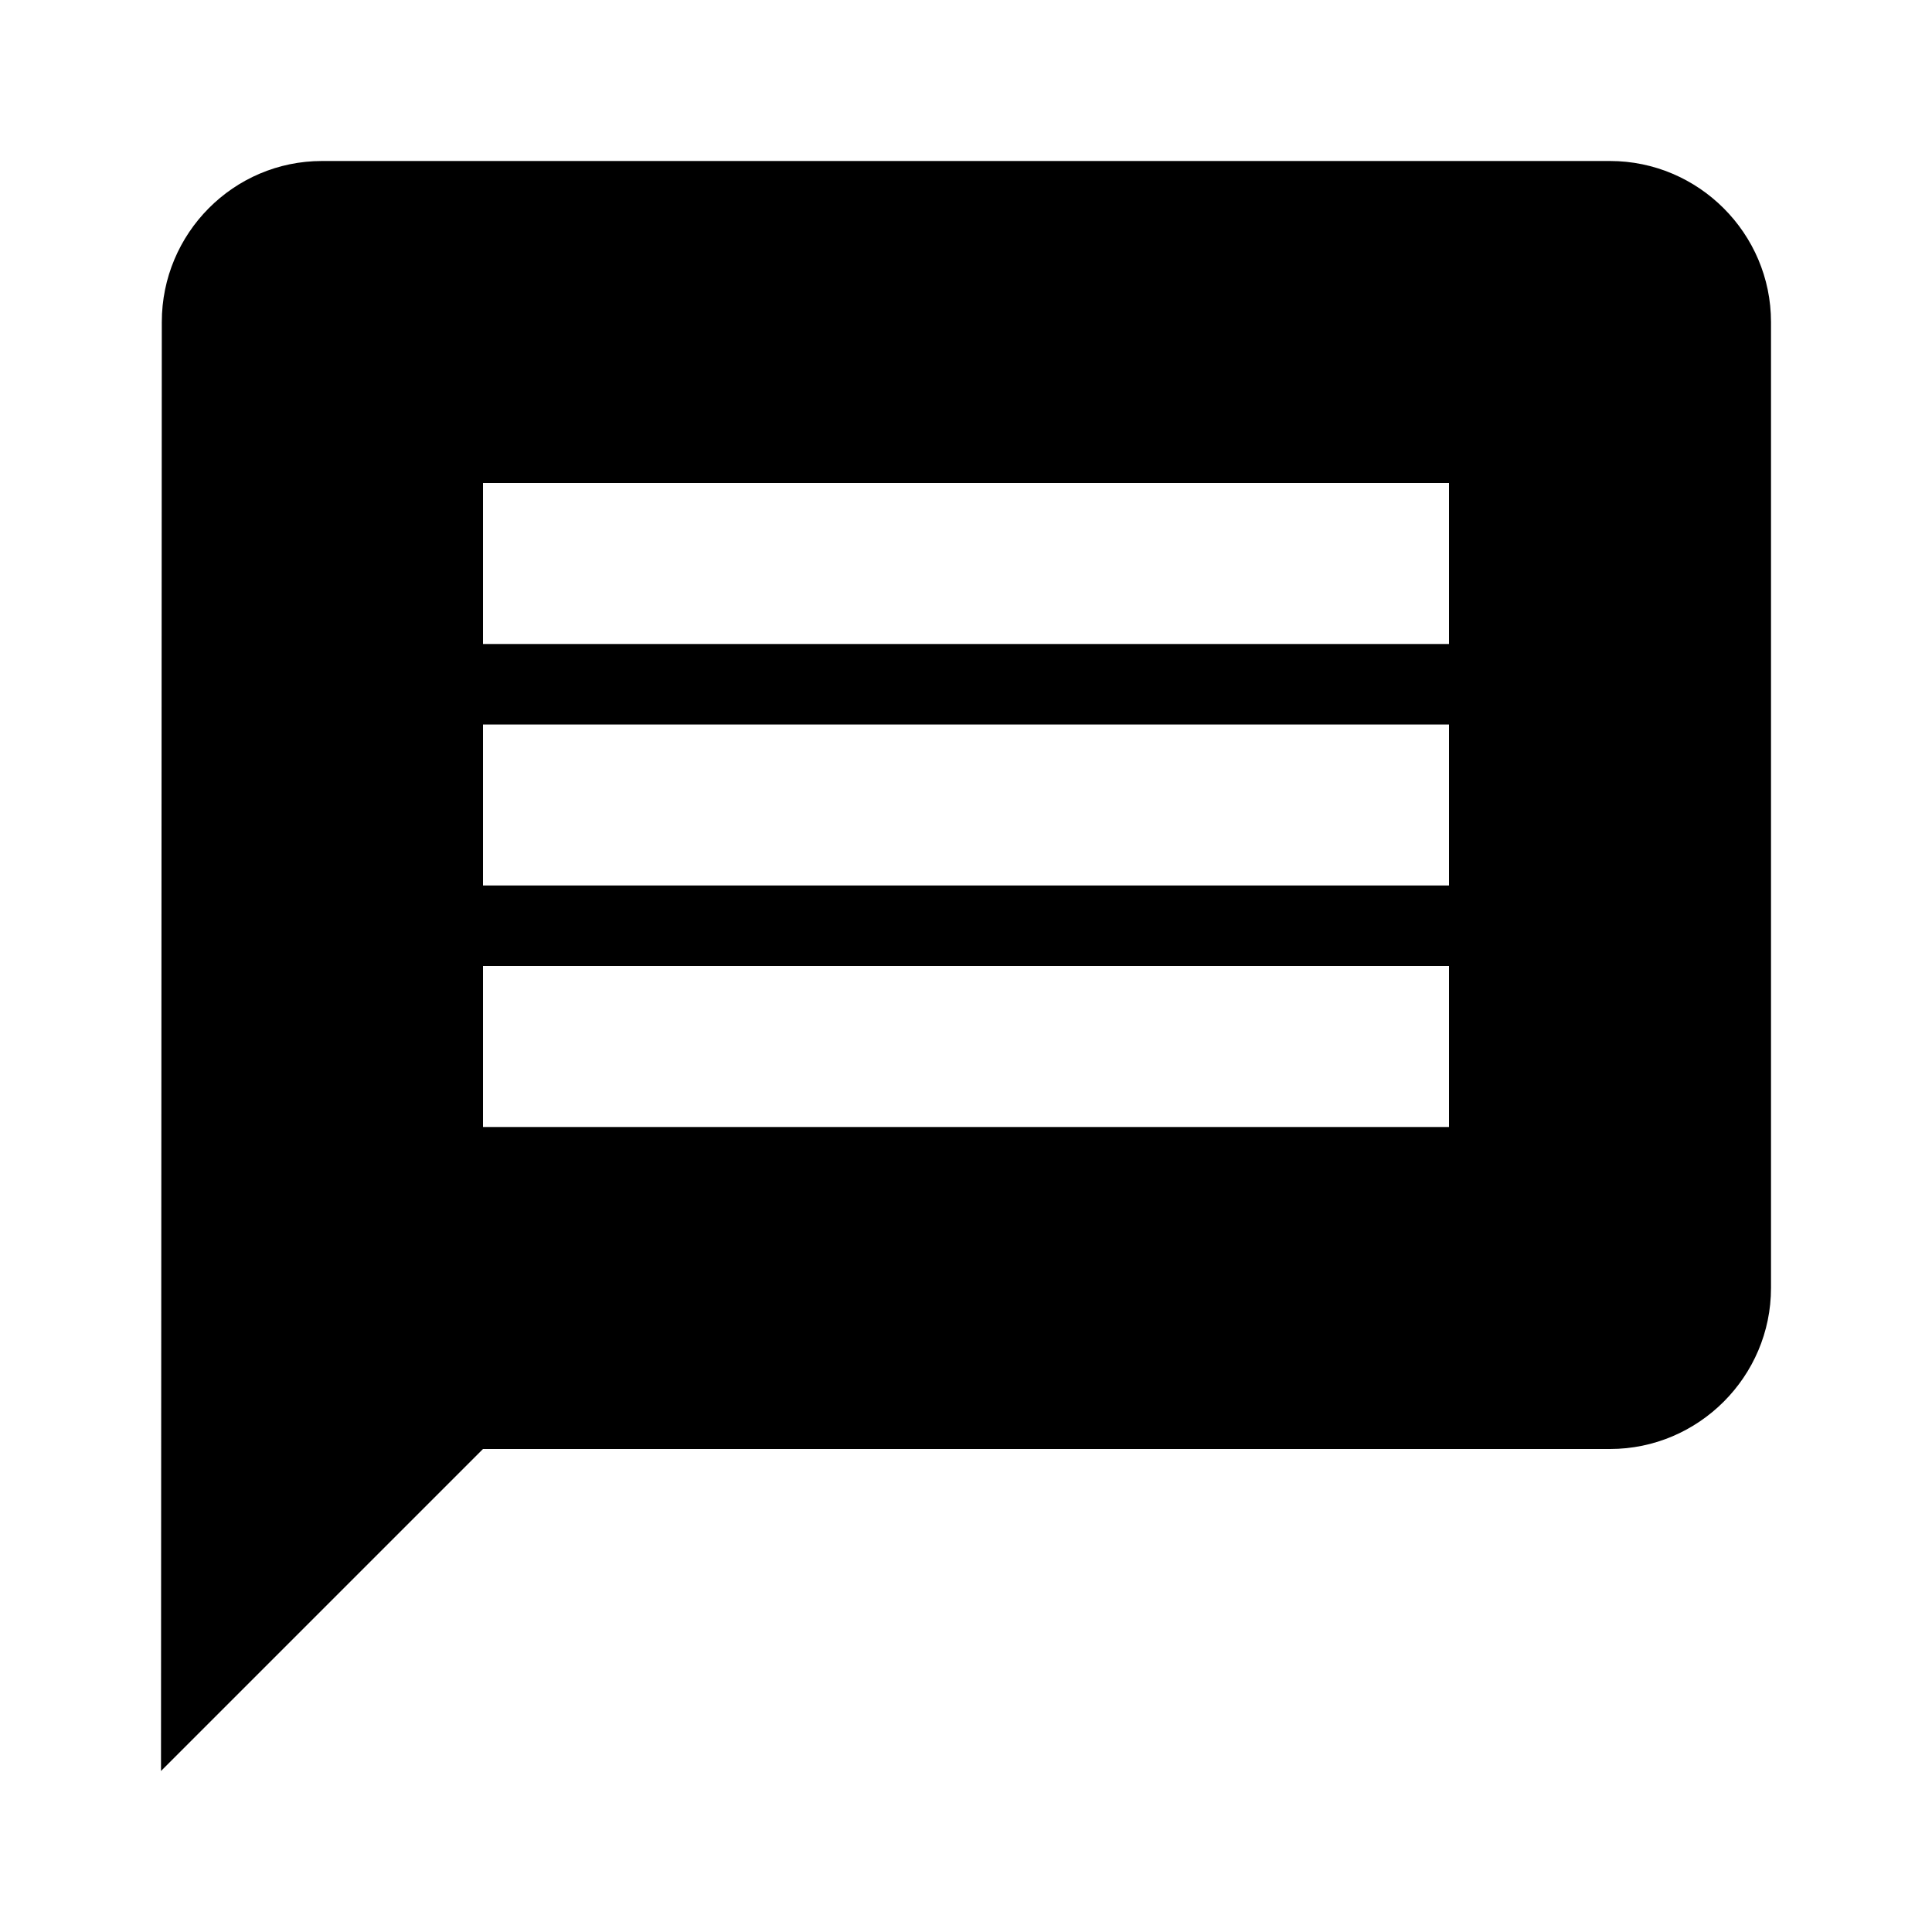
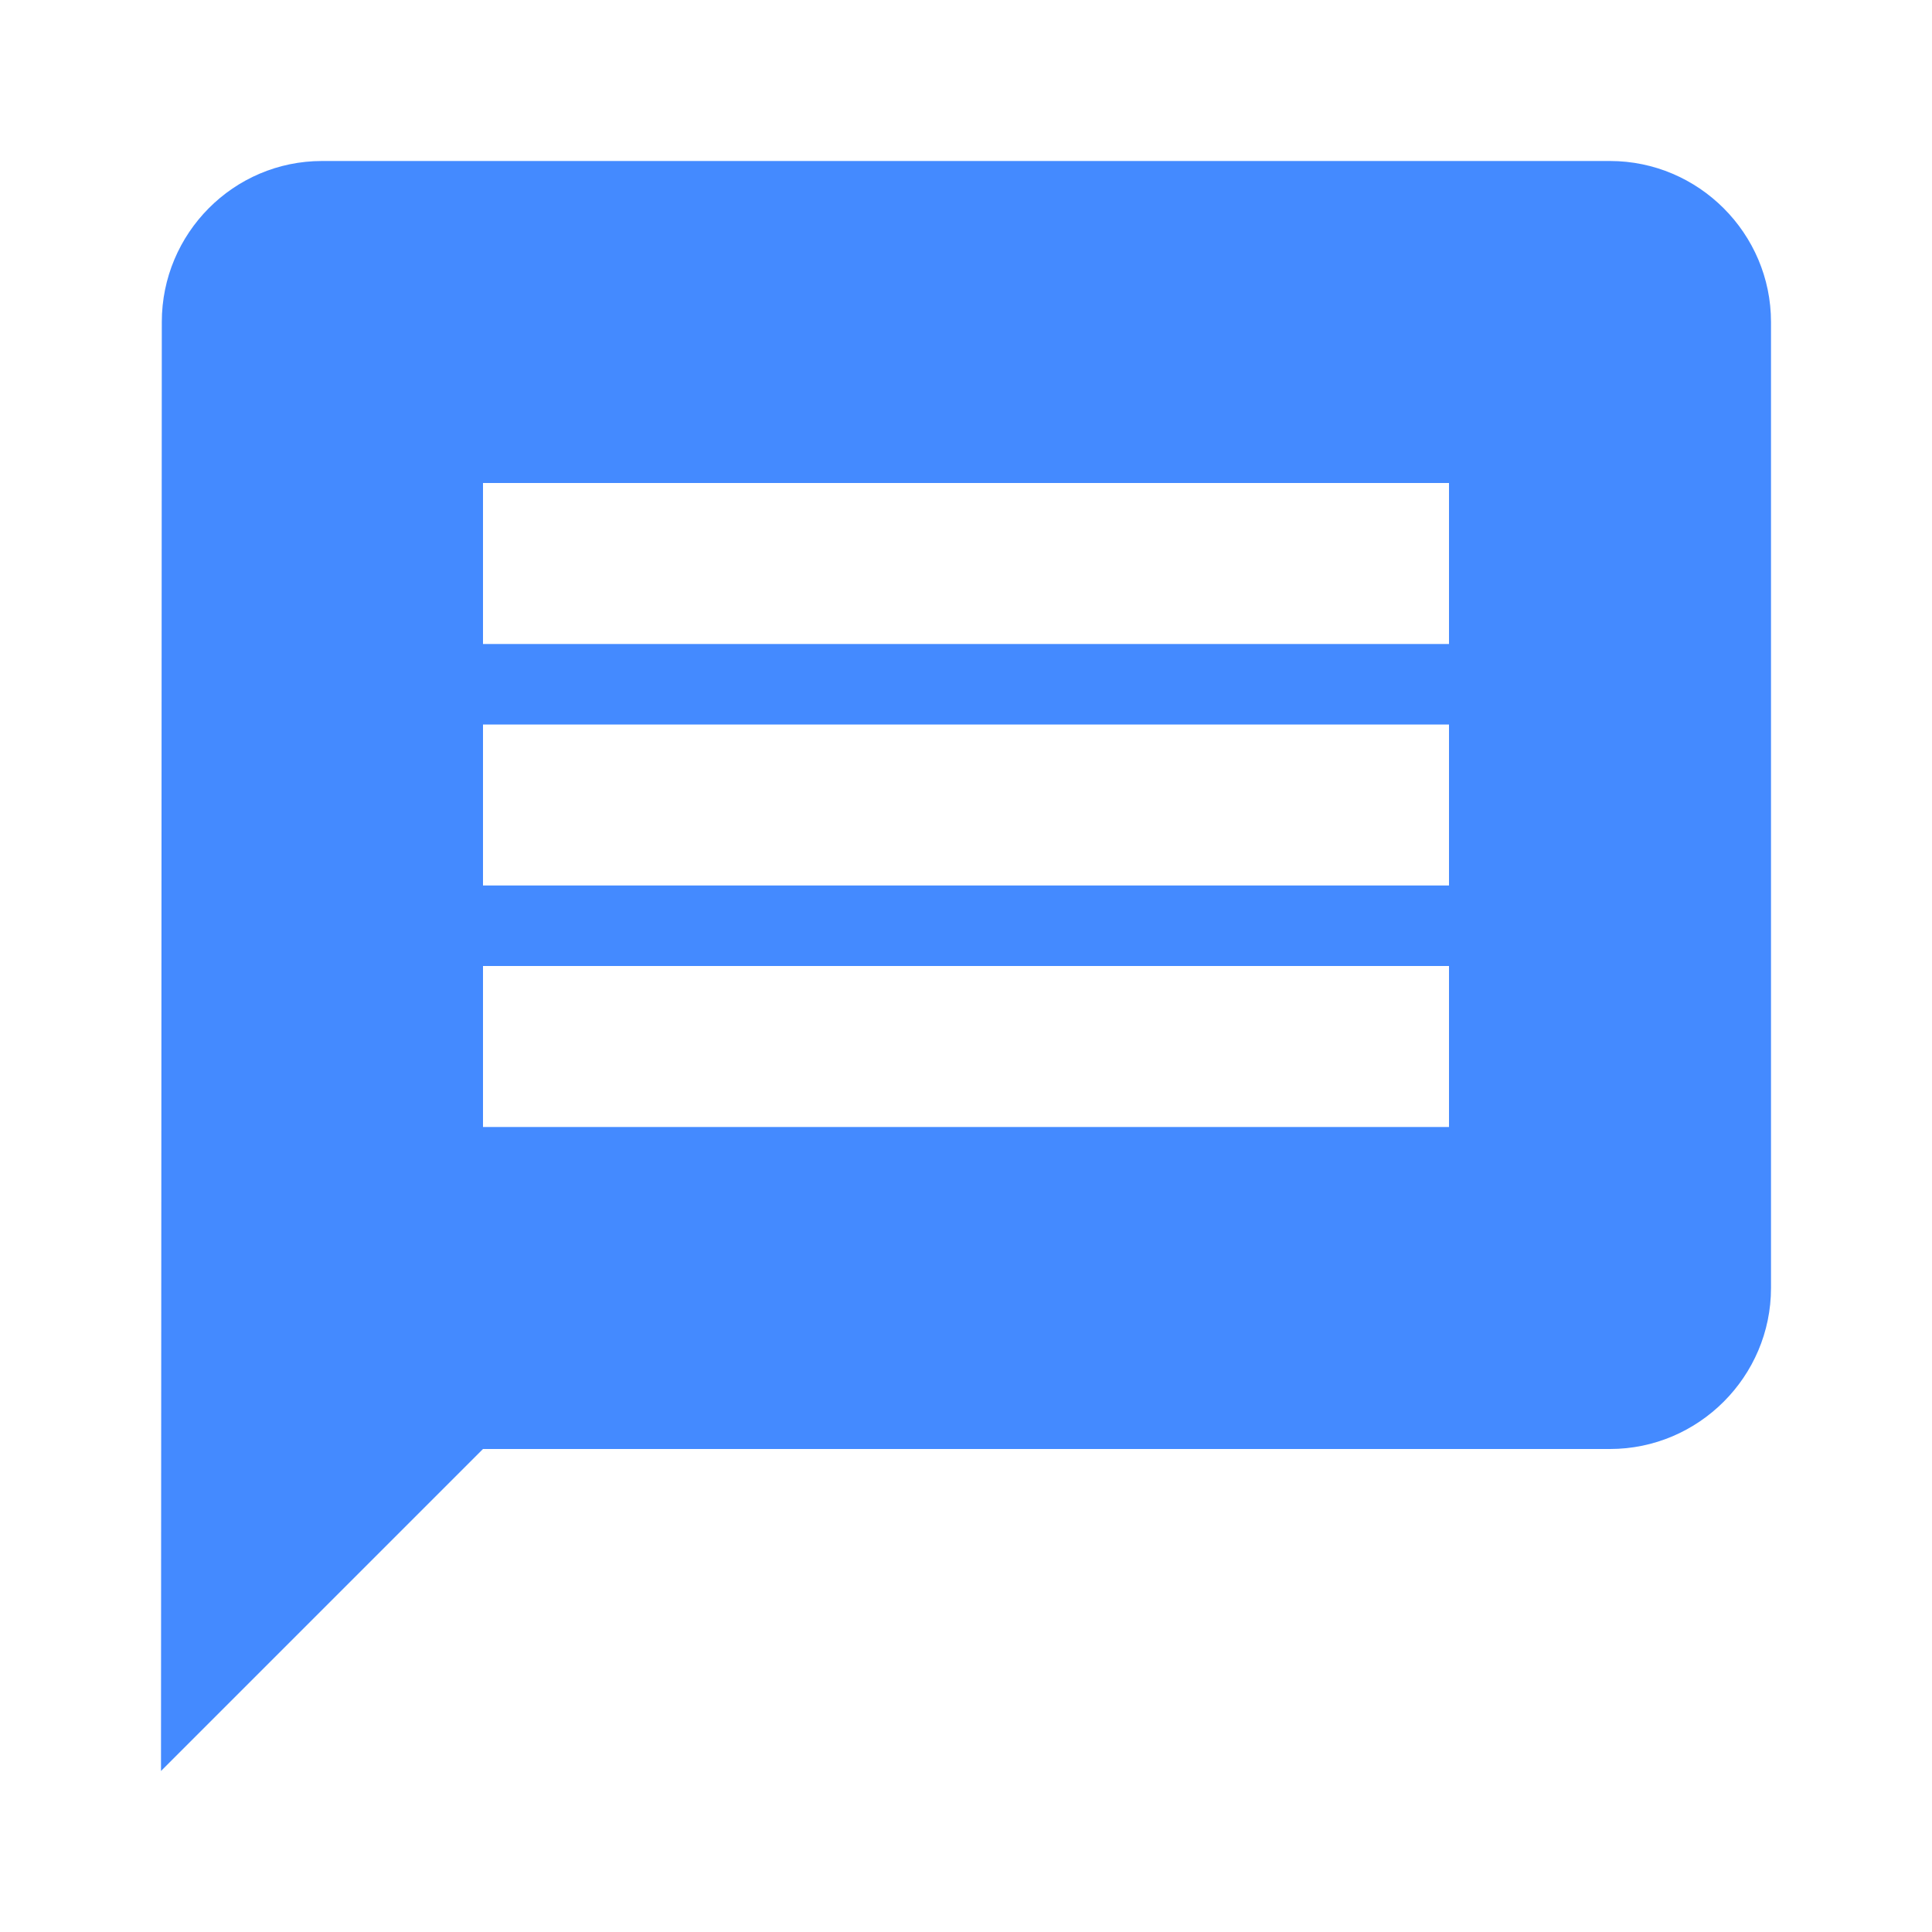
- <svg xmlns="http://www.w3.org/2000/svg" height="24px" viewBox="0 0 24 24" width="24px" fill="#000000">
+ <svg xmlns="http://www.w3.org/2000/svg" height="24px" viewBox="0 0 24 24" width="24px" fill="#448aff">
  <path d="M0 0h24v24H0z" fill="none" />
  <path d="M20 2H4c-1.1 0-1.99.9-1.99 2L2 22l4-4h14c1.1 0 2-.9 2-2V4c0-1.1-.9-2-2-2zm-2 12H6v-2h12v2zm0-3H6V9h12v2zm0-3H6V6h12v2z" />
</svg>
